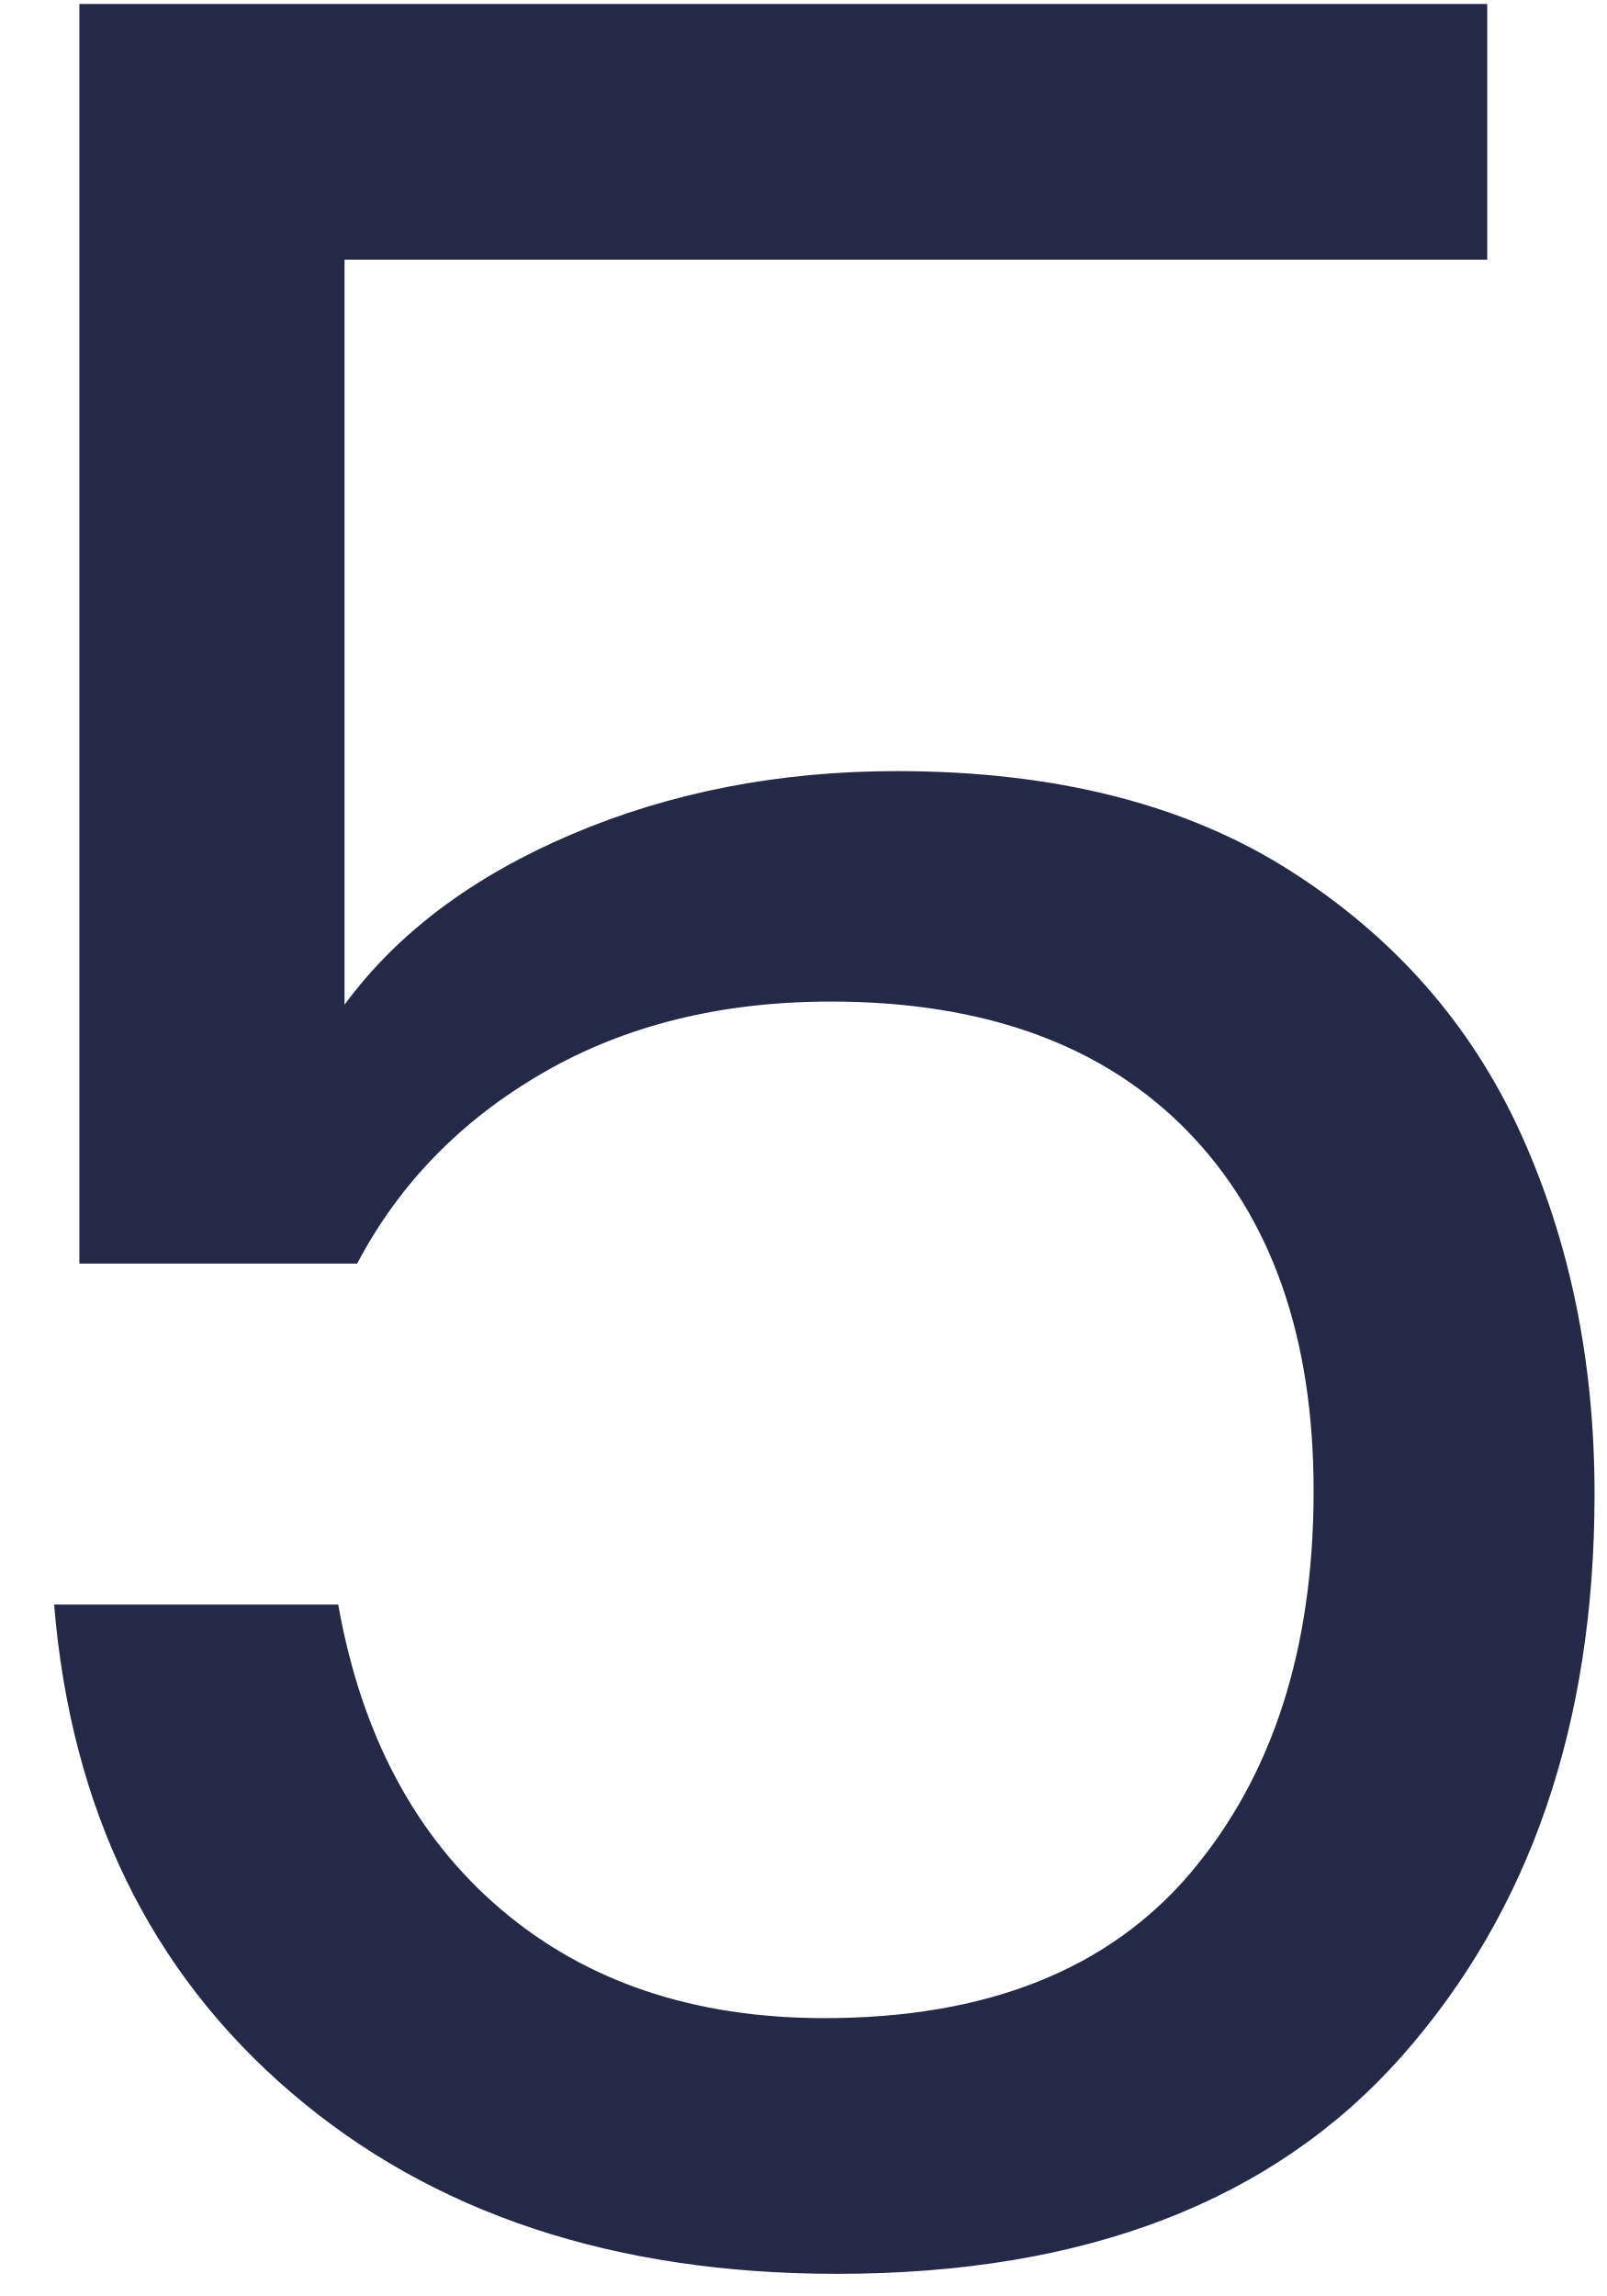
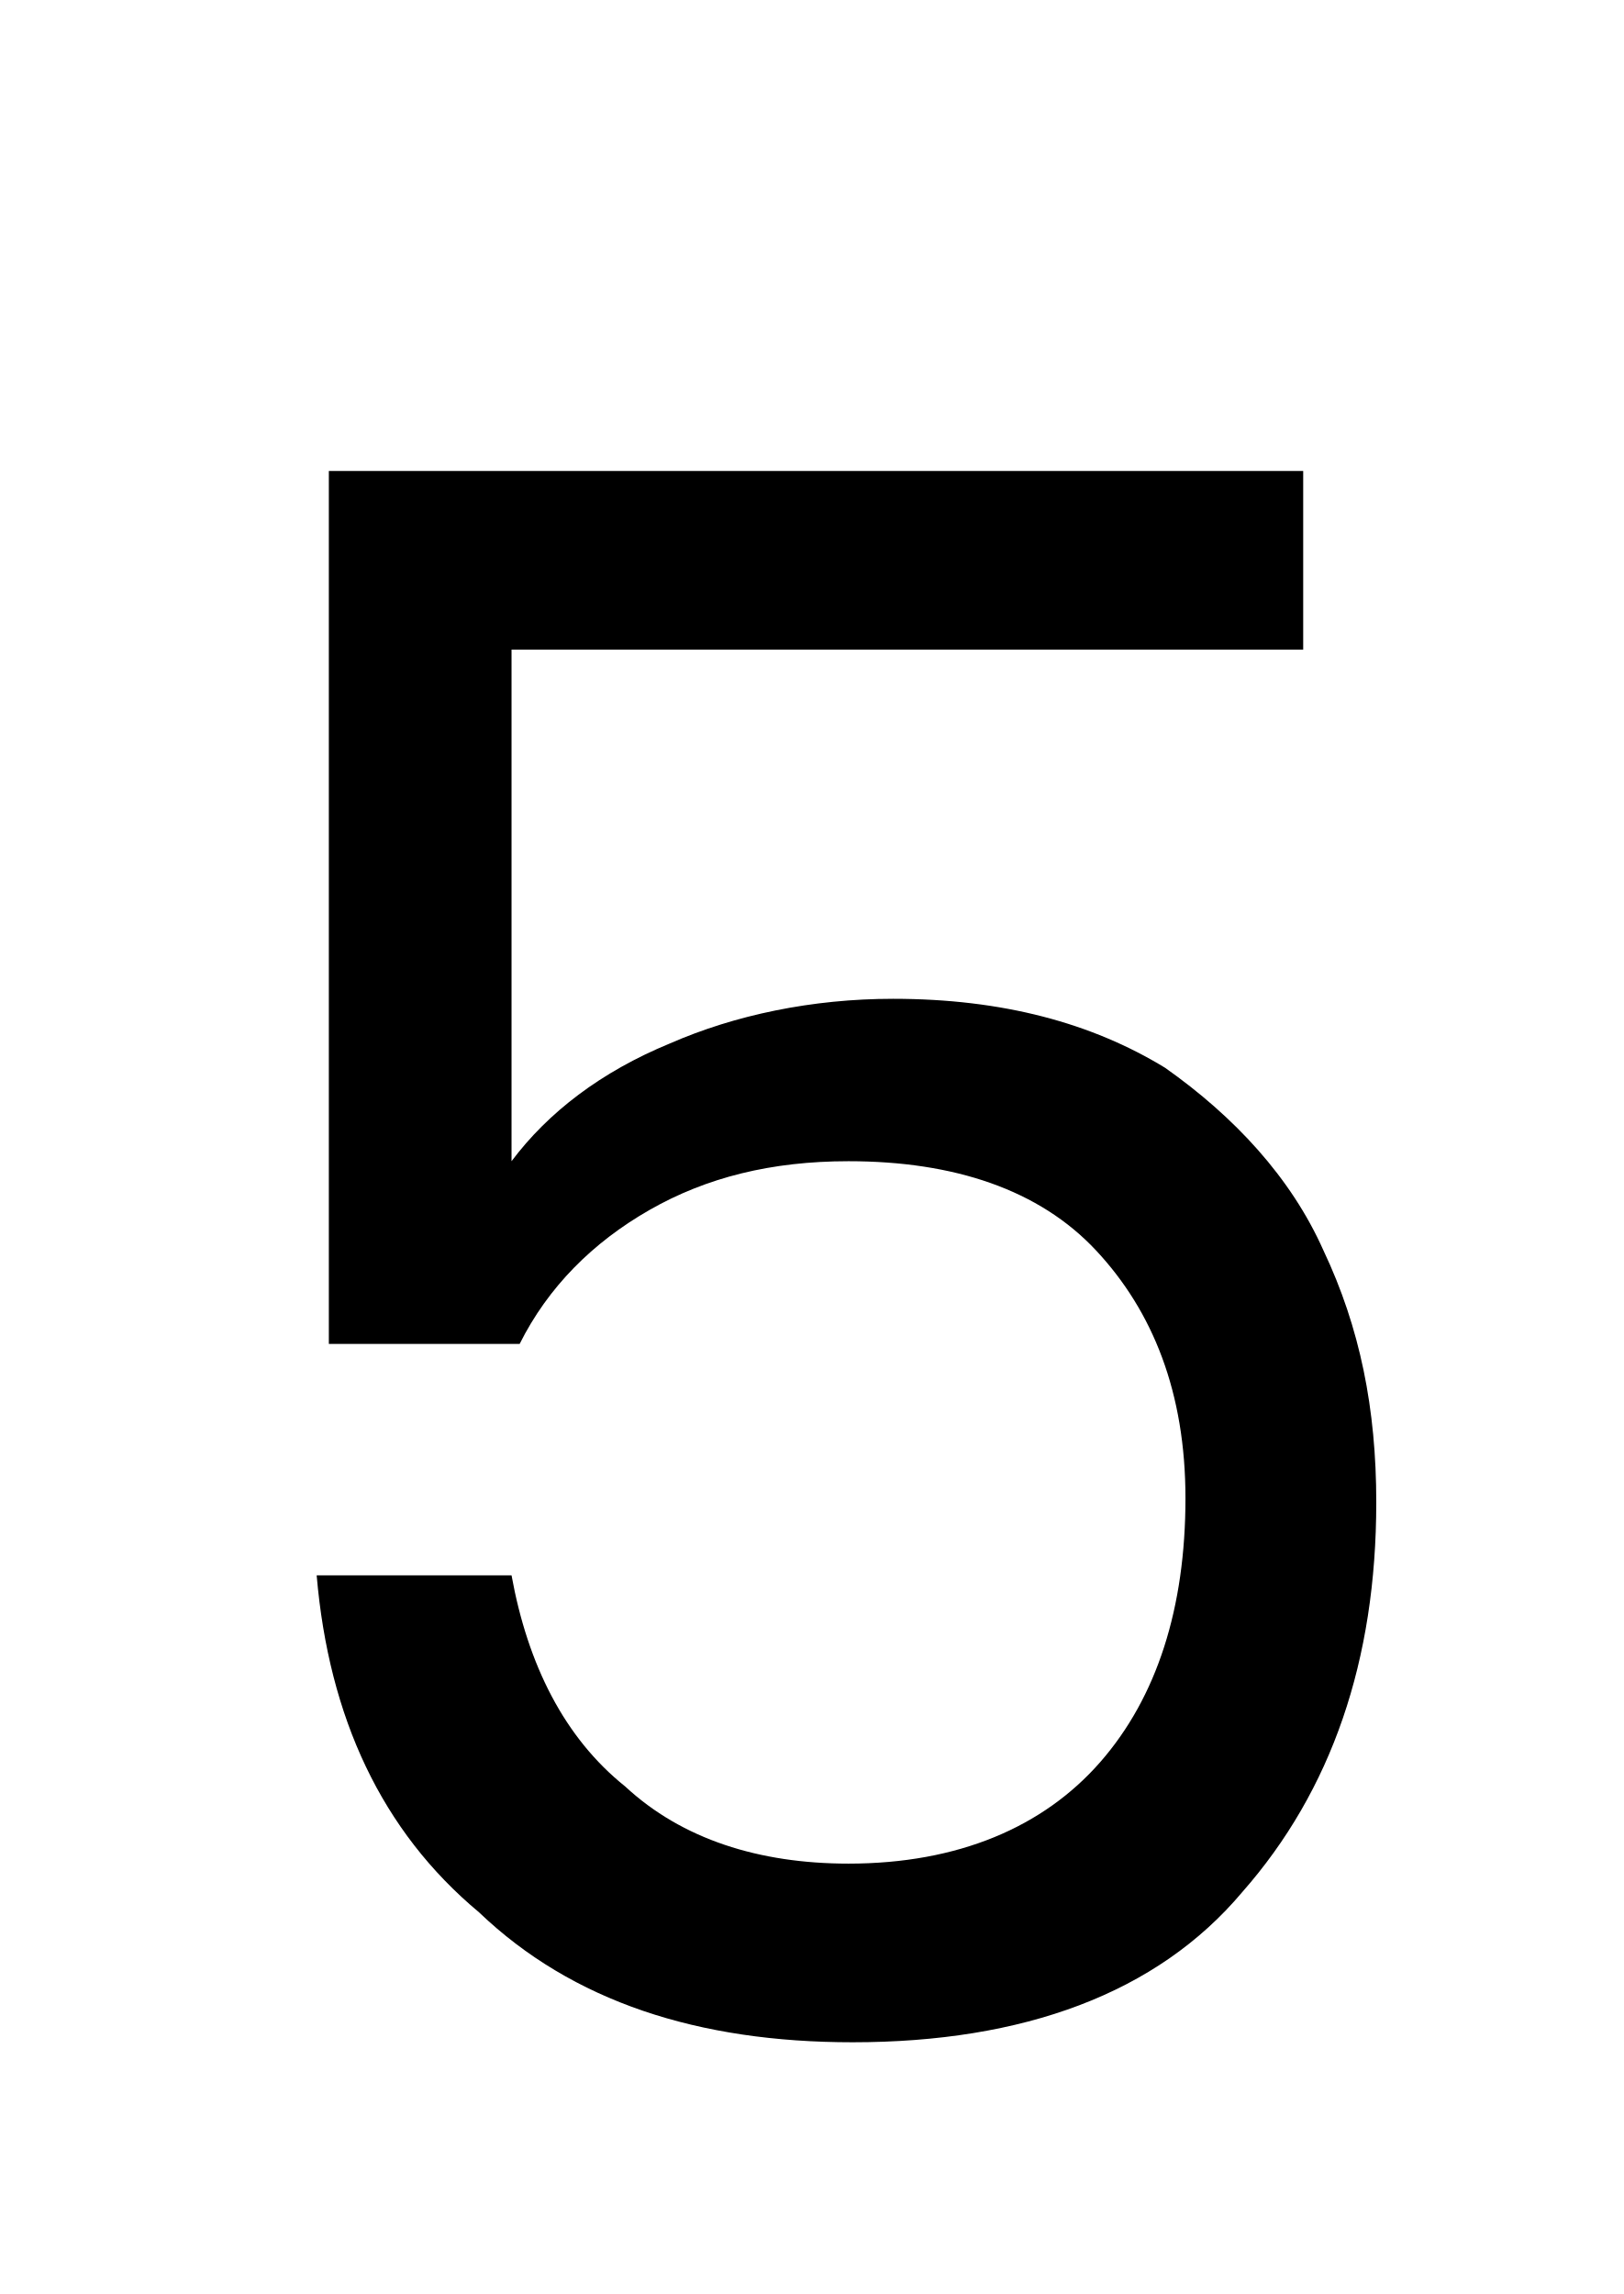
- <svg xmlns="http://www.w3.org/2000/svg" width="28px" height="40px" viewBox="0 0 28 40" version="1.1">
-   <g id="iphone8" stroke="none" stroke-width="1" fill="none" fill-rule="evenodd">
-     <g id="Artboard" transform="translate(-276, -445)" fill="#232947" fill-rule="nonzero">
-       <path d="M290.583,484.614 C294.909,484.614 298.191,483.349 300.428,480.819 C302.664,478.289 303.783,475.026 303.783,471.029 C303.783,468.719 303.352,466.62 302.49,464.731 C301.628,462.843 300.29,461.321 298.475,460.166 C296.66,459.011 294.378,458.434 291.628,458.434 C289.574,458.434 287.686,458.801 285.963,459.534 C284.239,460.267 282.919,461.257 282.003,462.504 L282.003,462.504 L282.003,449.524 L301.913,449.524 L301.913,445.069 L277.383,445.069 L277.383,467.014 L282.223,467.014 C282.956,465.621 284.038,464.511 285.468,463.686 C286.898,462.861 288.566,462.449 290.473,462.449 C293.149,462.449 295.221,463.201 296.688,464.704 C298.154,466.207 298.888,468.297 298.888,470.974 C298.888,473.724 298.173,475.942 296.743,477.629 C295.313,479.316 293.186,480.159 290.363,480.159 C288.089,480.159 286.21,479.526 284.725,478.261 C283.24,476.996 282.296,475.227 281.893,472.954 L281.893,472.954 L276.943,472.954 C277.236,476.511 278.611,479.343 281.068,481.451 C283.524,483.56 286.696,484.614 290.583,484.614 Z" id="5" />
+ <svg xmlns="http://www.w3.org/2000/svg" version="1.1" id="Layer_1" x="0px" y="0px" viewBox="0 0 40 56.5" style="enable-background:new 0 0 40 56.5;" xml:space="preserve">
+   <g id="iphone8">
+     <g id="Artboard" transform="translate(-276, -445)">
+       <path id="_x35_" d="M297,495.3c4.2,0,7.5-1.2,9.6-3.7c2.2-2.5,3.3-5.7,3.3-9.6c0-2.3-0.4-4.3-1.3-6.2c-0.8-1.8-2.2-3.3-3.9-4.5    c-1.8-1.1-4-1.7-6.7-1.7c-2,0-3.9,0.4-5.5,1.1c-1.7,0.7-3,1.7-3.9,2.9l0,0V461h19.5v-4.4h-24v21.5h4.7c0.7-1.4,1.8-2.5,3.2-3.3    c1.4-0.8,3-1.2,4.9-1.2c2.6,0,4.7,0.7,6.1,2.2c1.4,1.5,2.2,3.5,2.2,6.1c0,2.7-0.7,4.9-2.1,6.5s-3.5,2.5-6.2,2.5    c-2.2,0-4.1-0.6-5.5-1.9c-1.5-1.2-2.4-3-2.8-5.2l0,0h-4.8c0.3,3.5,1.6,6.3,4,8.3C290.1,494.3,293.2,495.3,297,495.3z" />
    </g>
  </g>
</svg>
